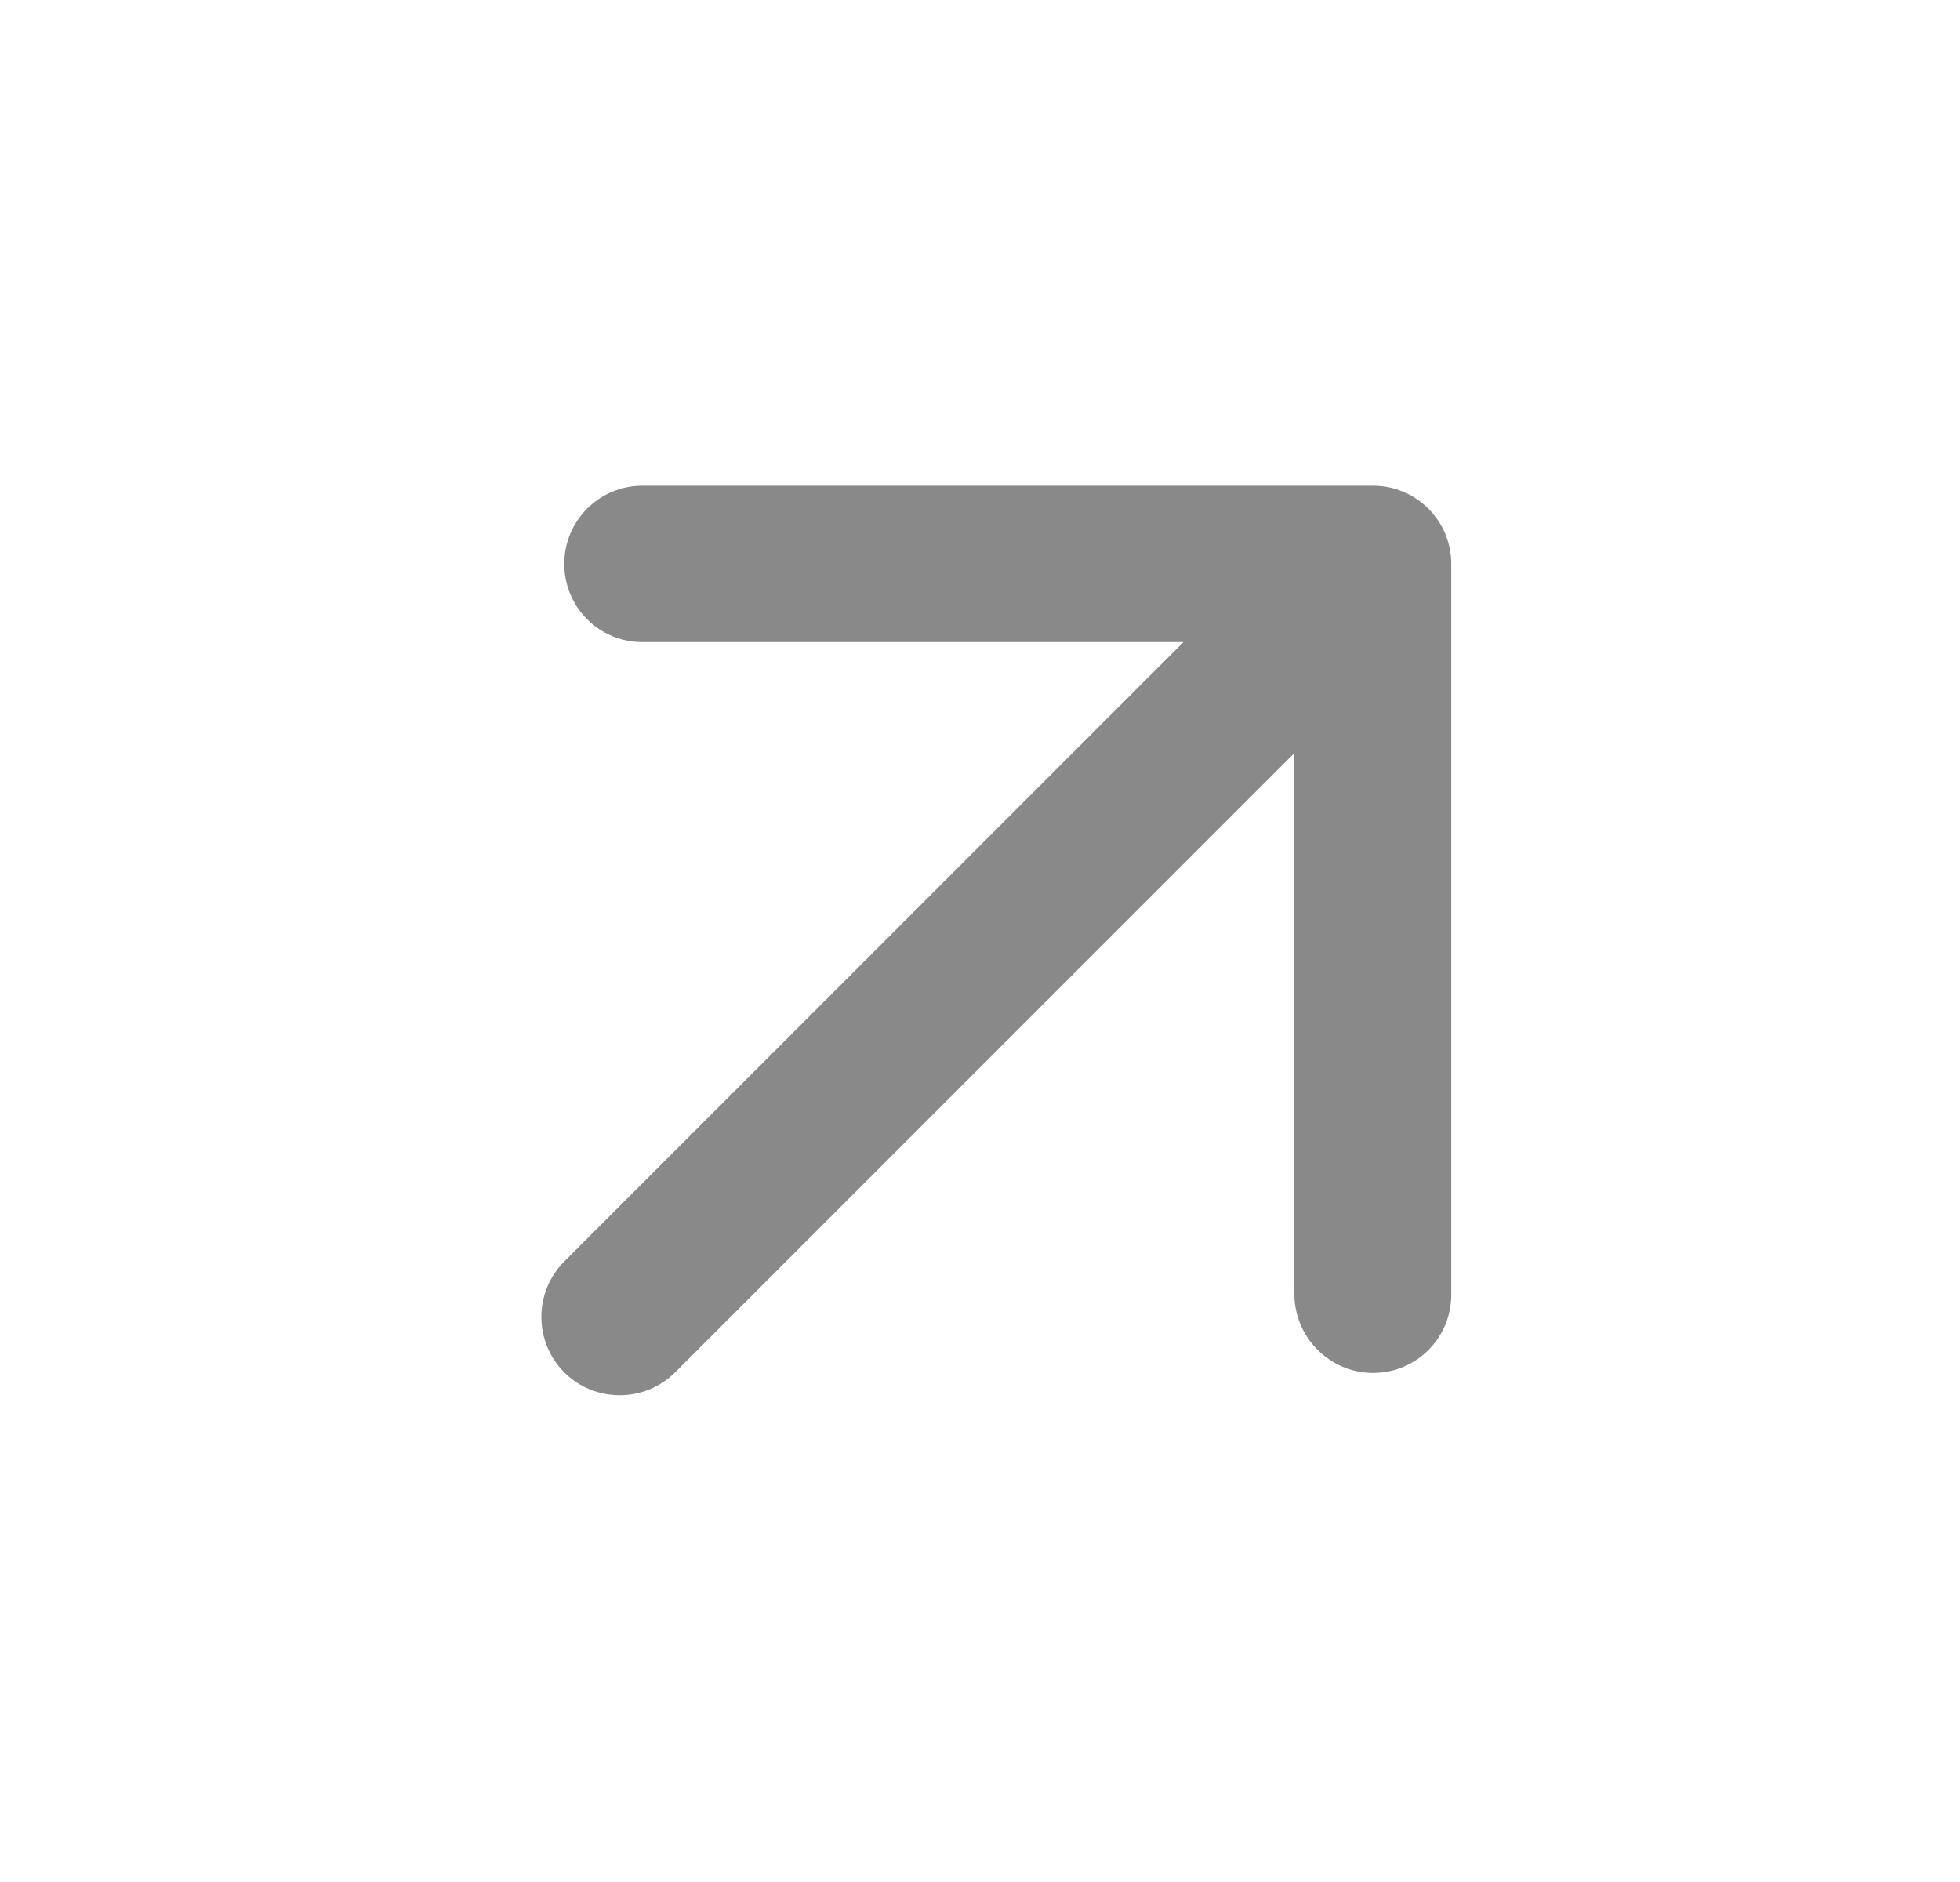
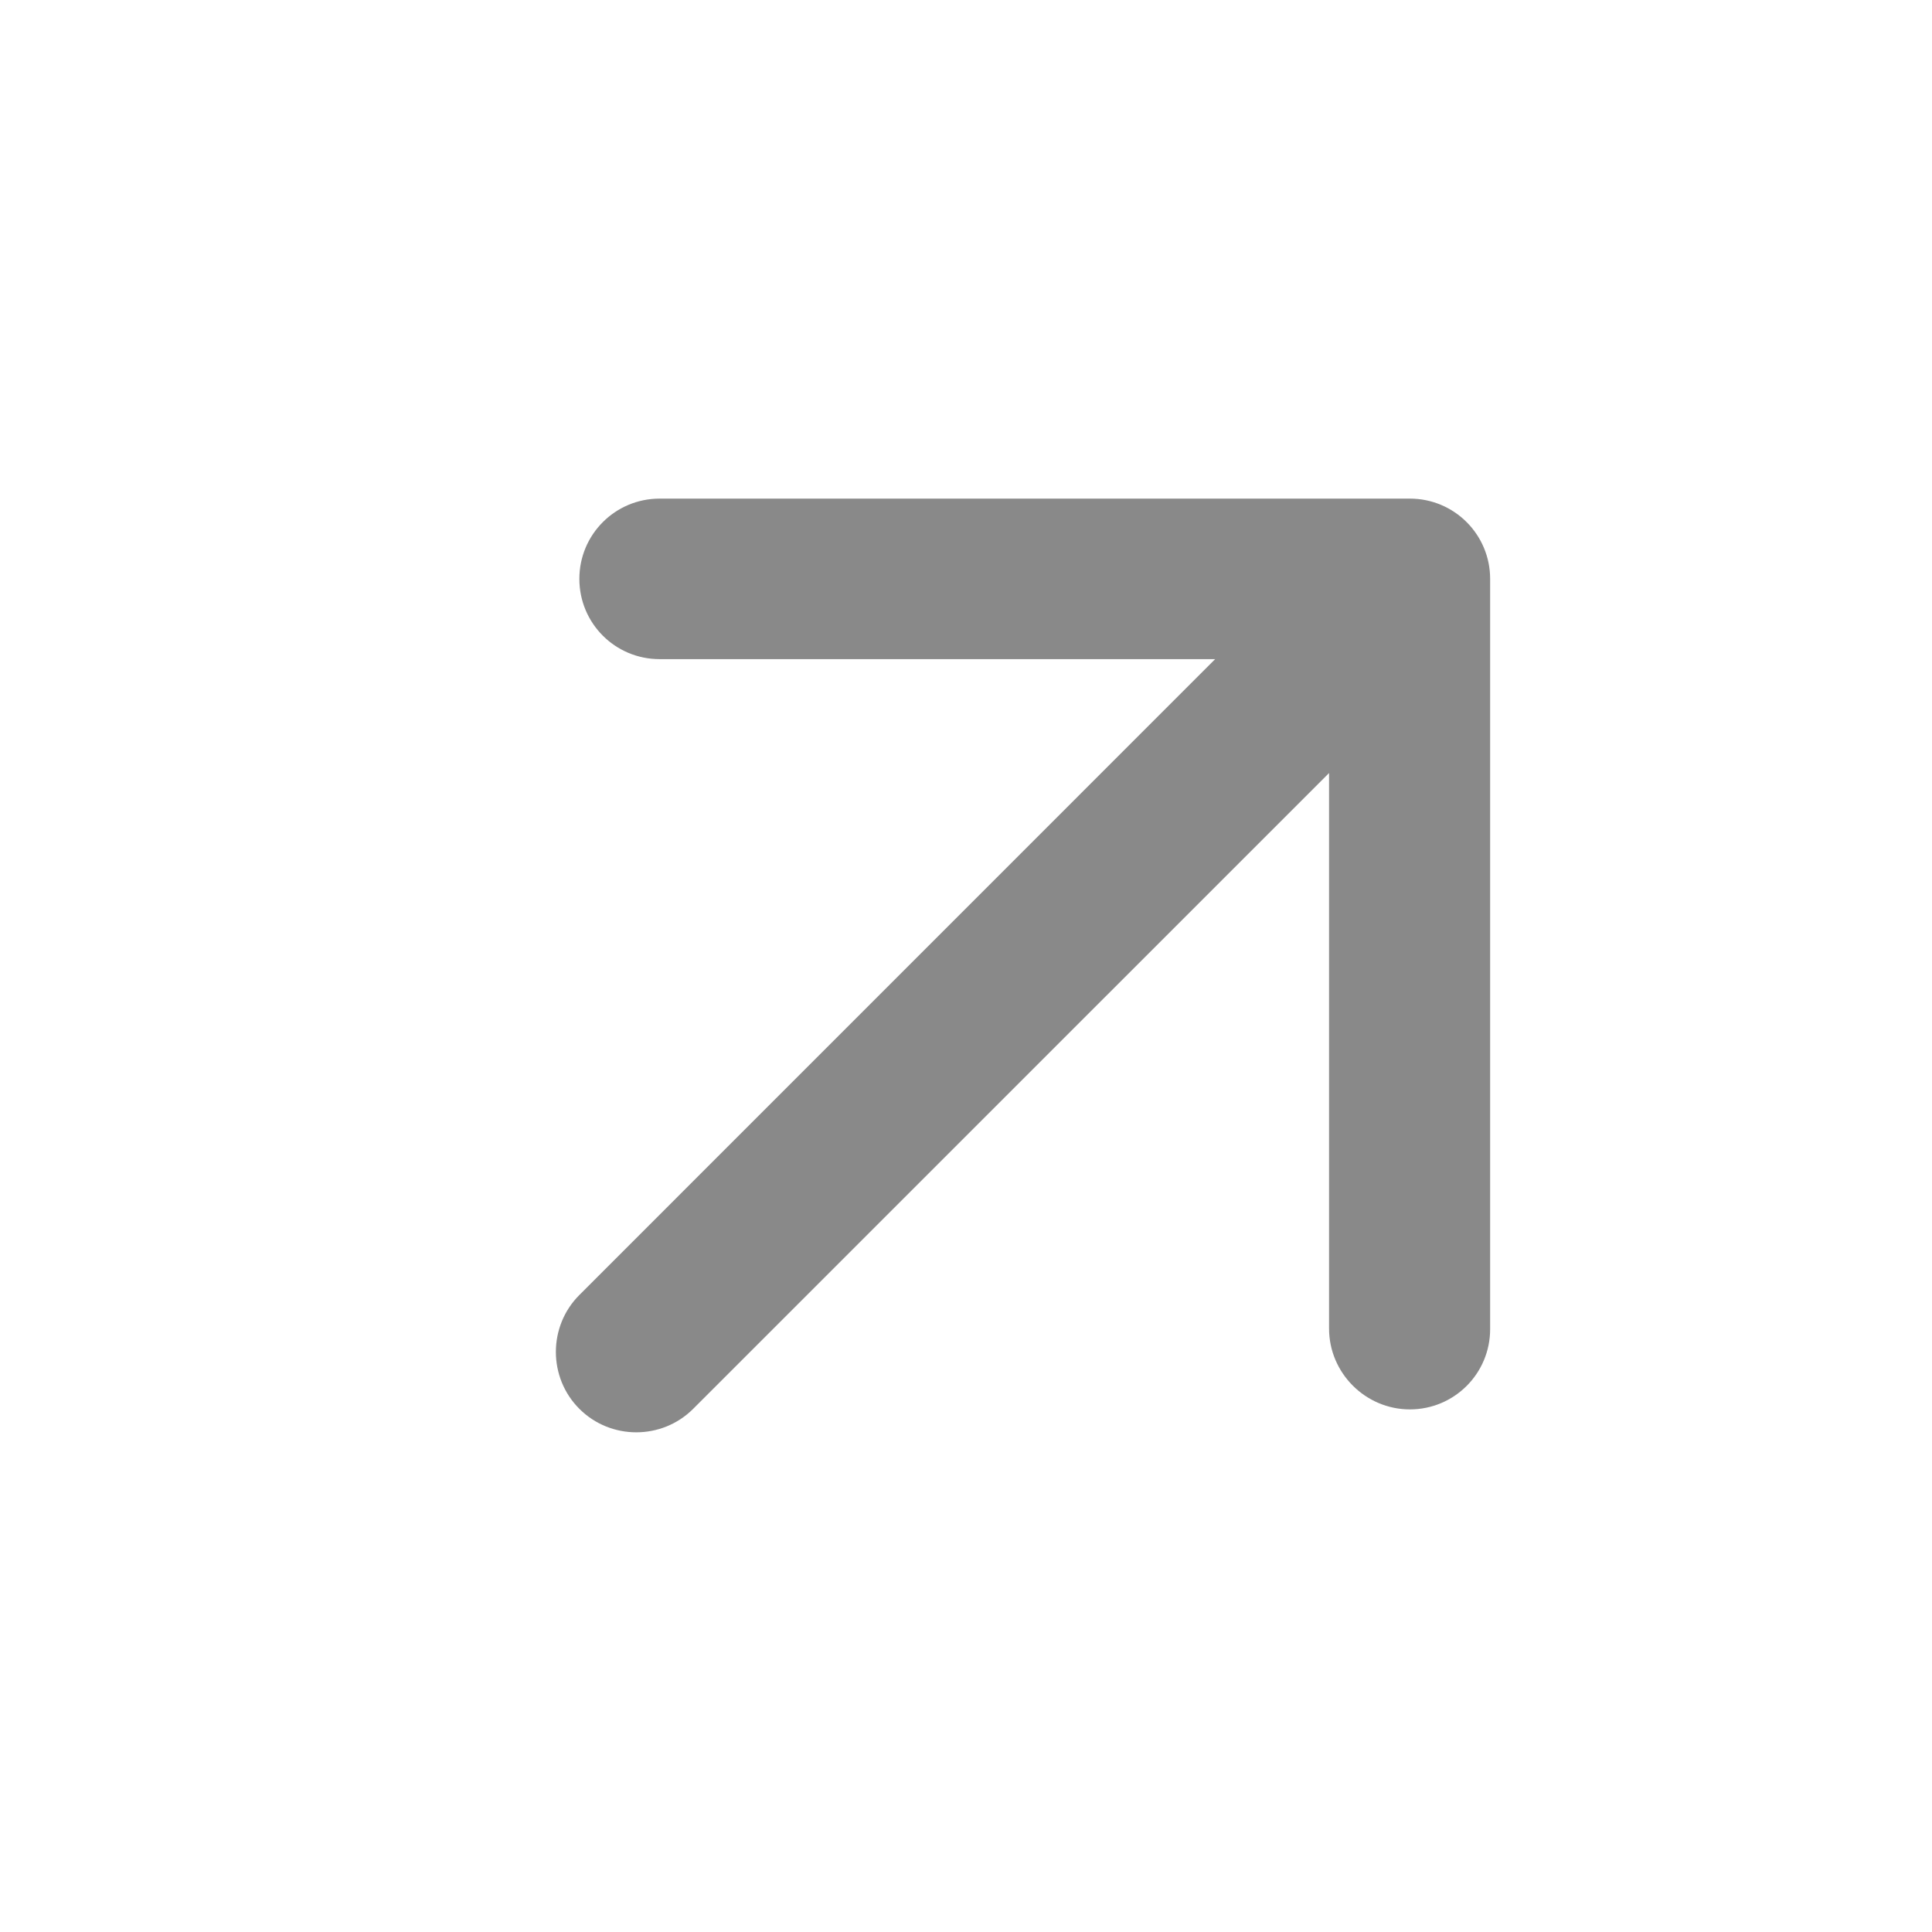
- <svg xmlns="http://www.w3.org/2000/svg" width="25" height="24" viewBox="0 0 25 24" fill="none">
+ <svg xmlns="http://www.w3.org/2000/svg" width="24" height="24" viewBox="0 0 24 24" fill="none">
  <path d="M8.611 17.501L16.51 9.603V16.504C16.51 17.055 16.962 17.508 17.514 17.508C18.065 17.508 18.511 17.063 18.511 16.511V7.191C18.511 6.64 18.065 6.194 17.514 6.194L8.194 6.194C7.642 6.194 7.197 6.64 7.197 7.191C7.197 7.743 7.642 8.188 8.194 8.188L15.095 8.188L7.197 16.087C6.808 16.476 6.808 17.112 7.197 17.501C7.586 17.89 8.222 17.89 8.611 17.501Z" fill="#898989" />
</svg>
